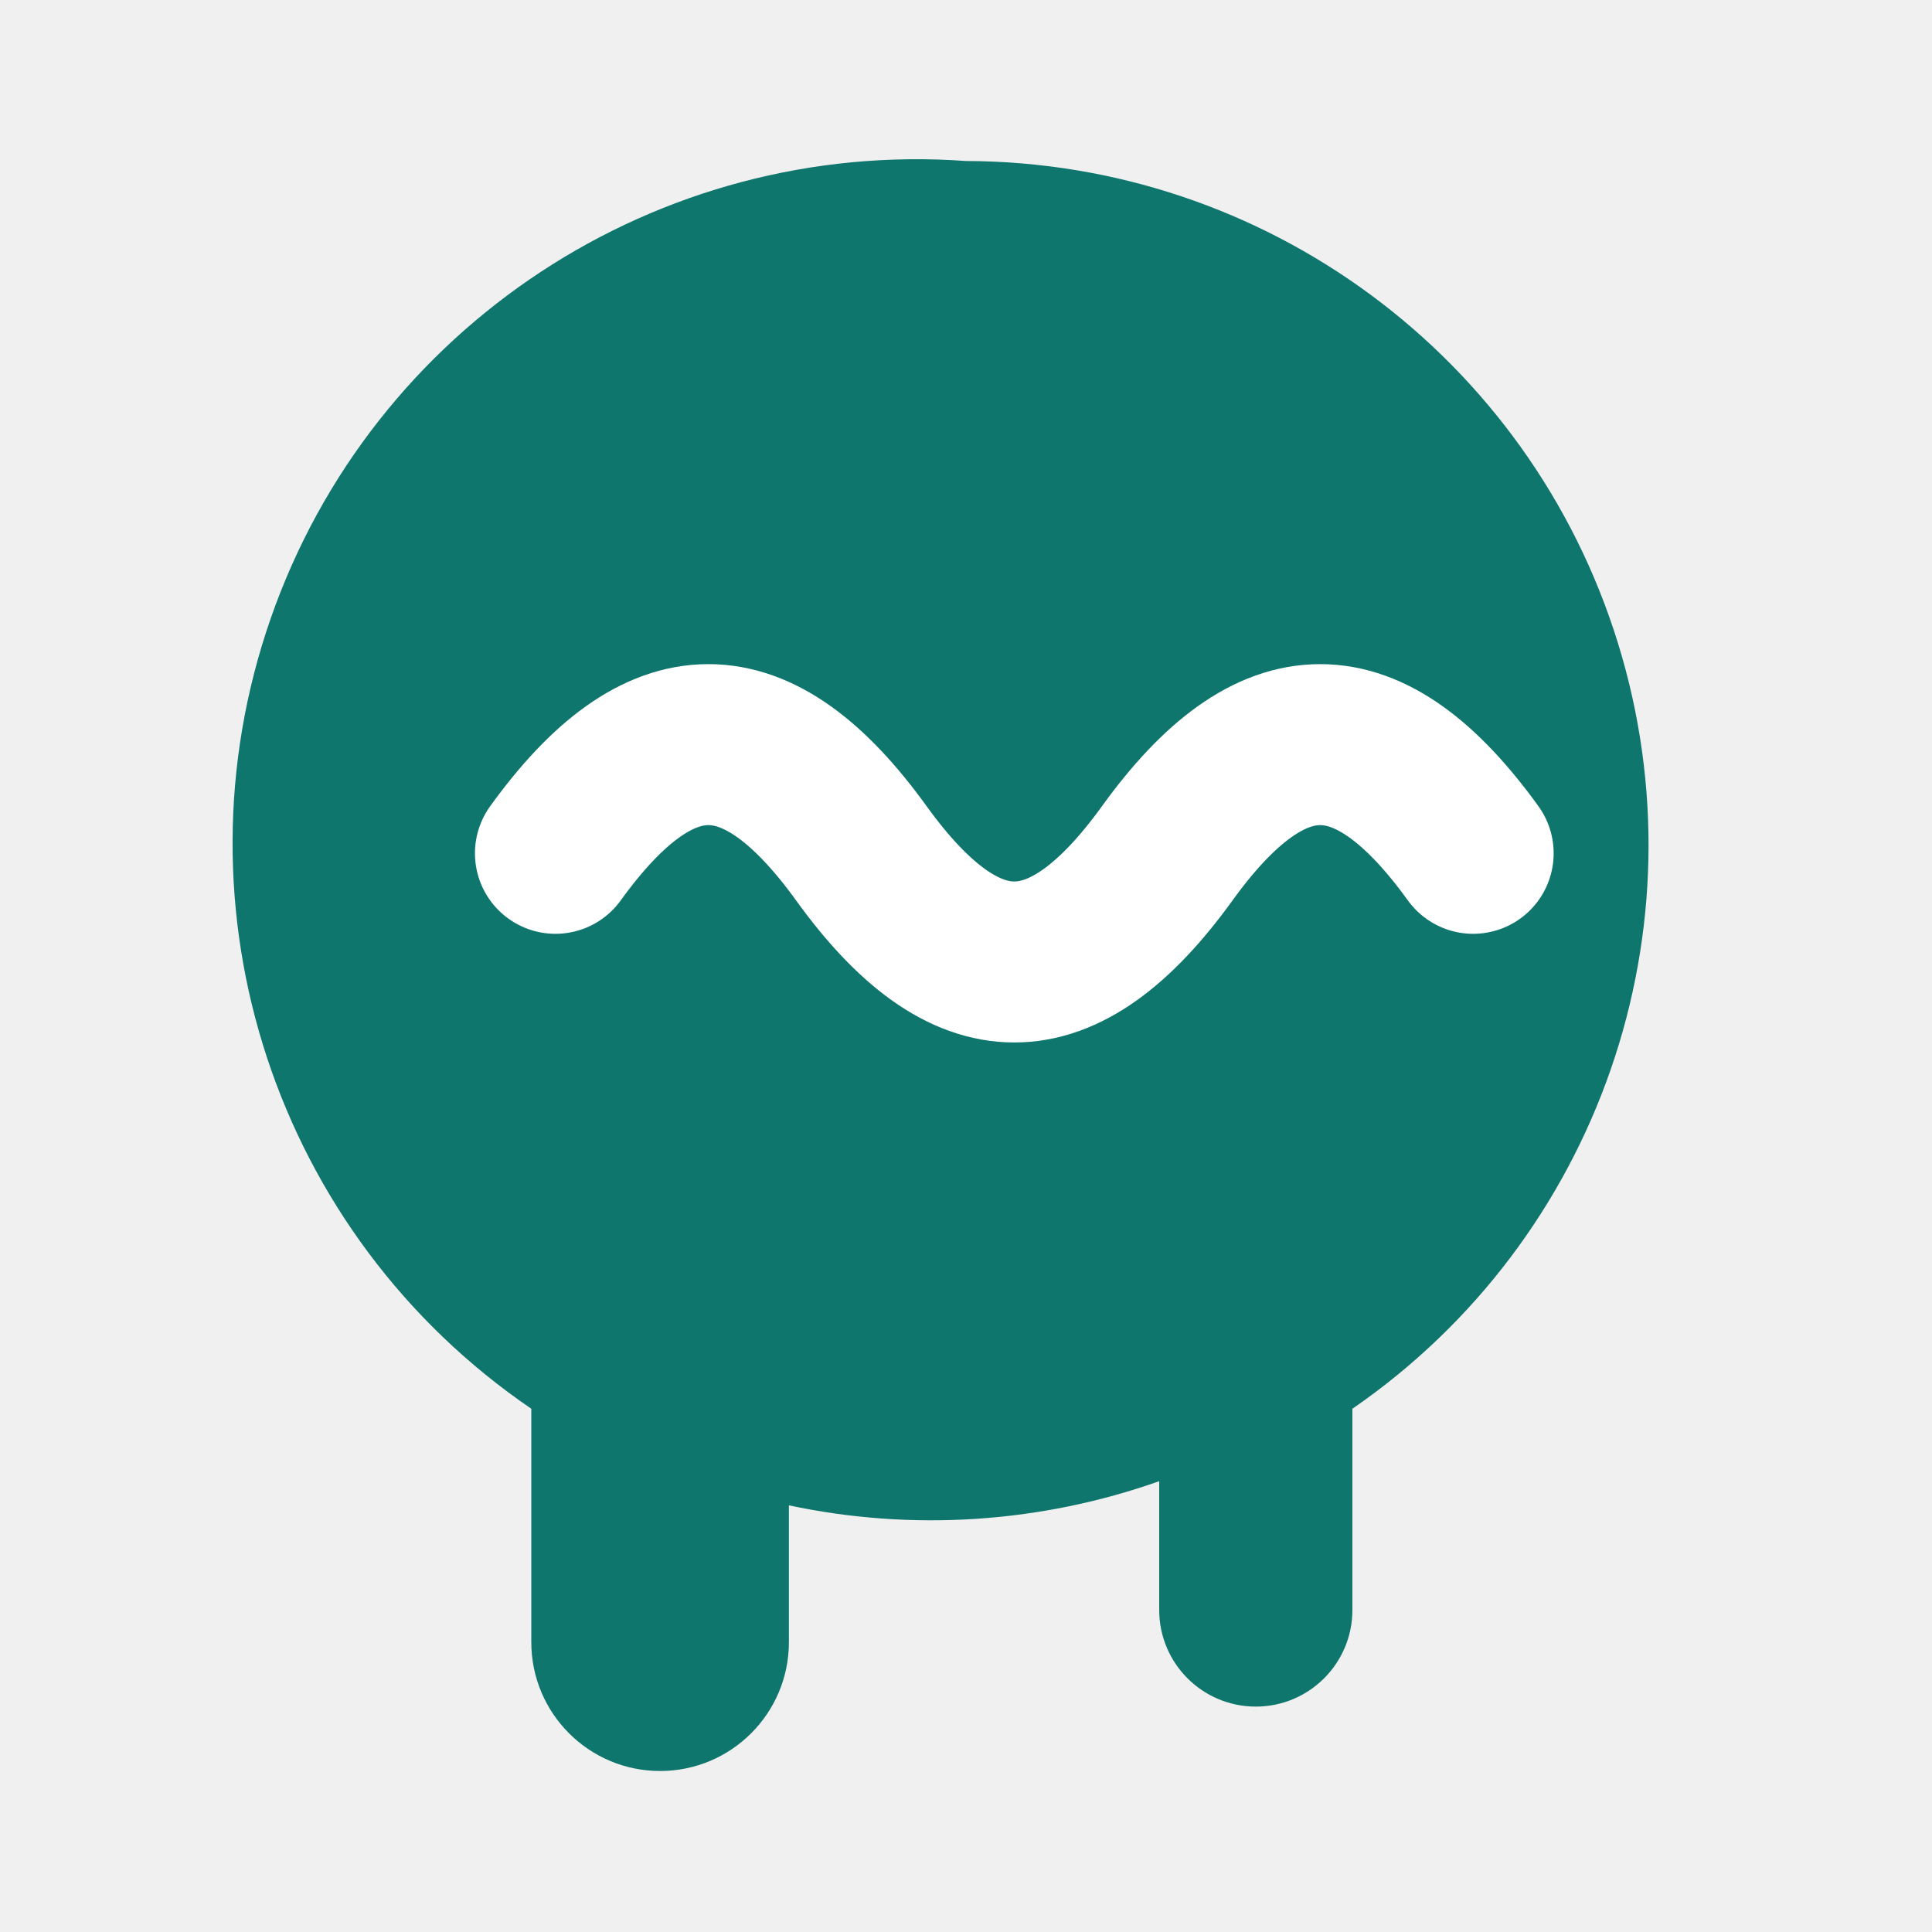
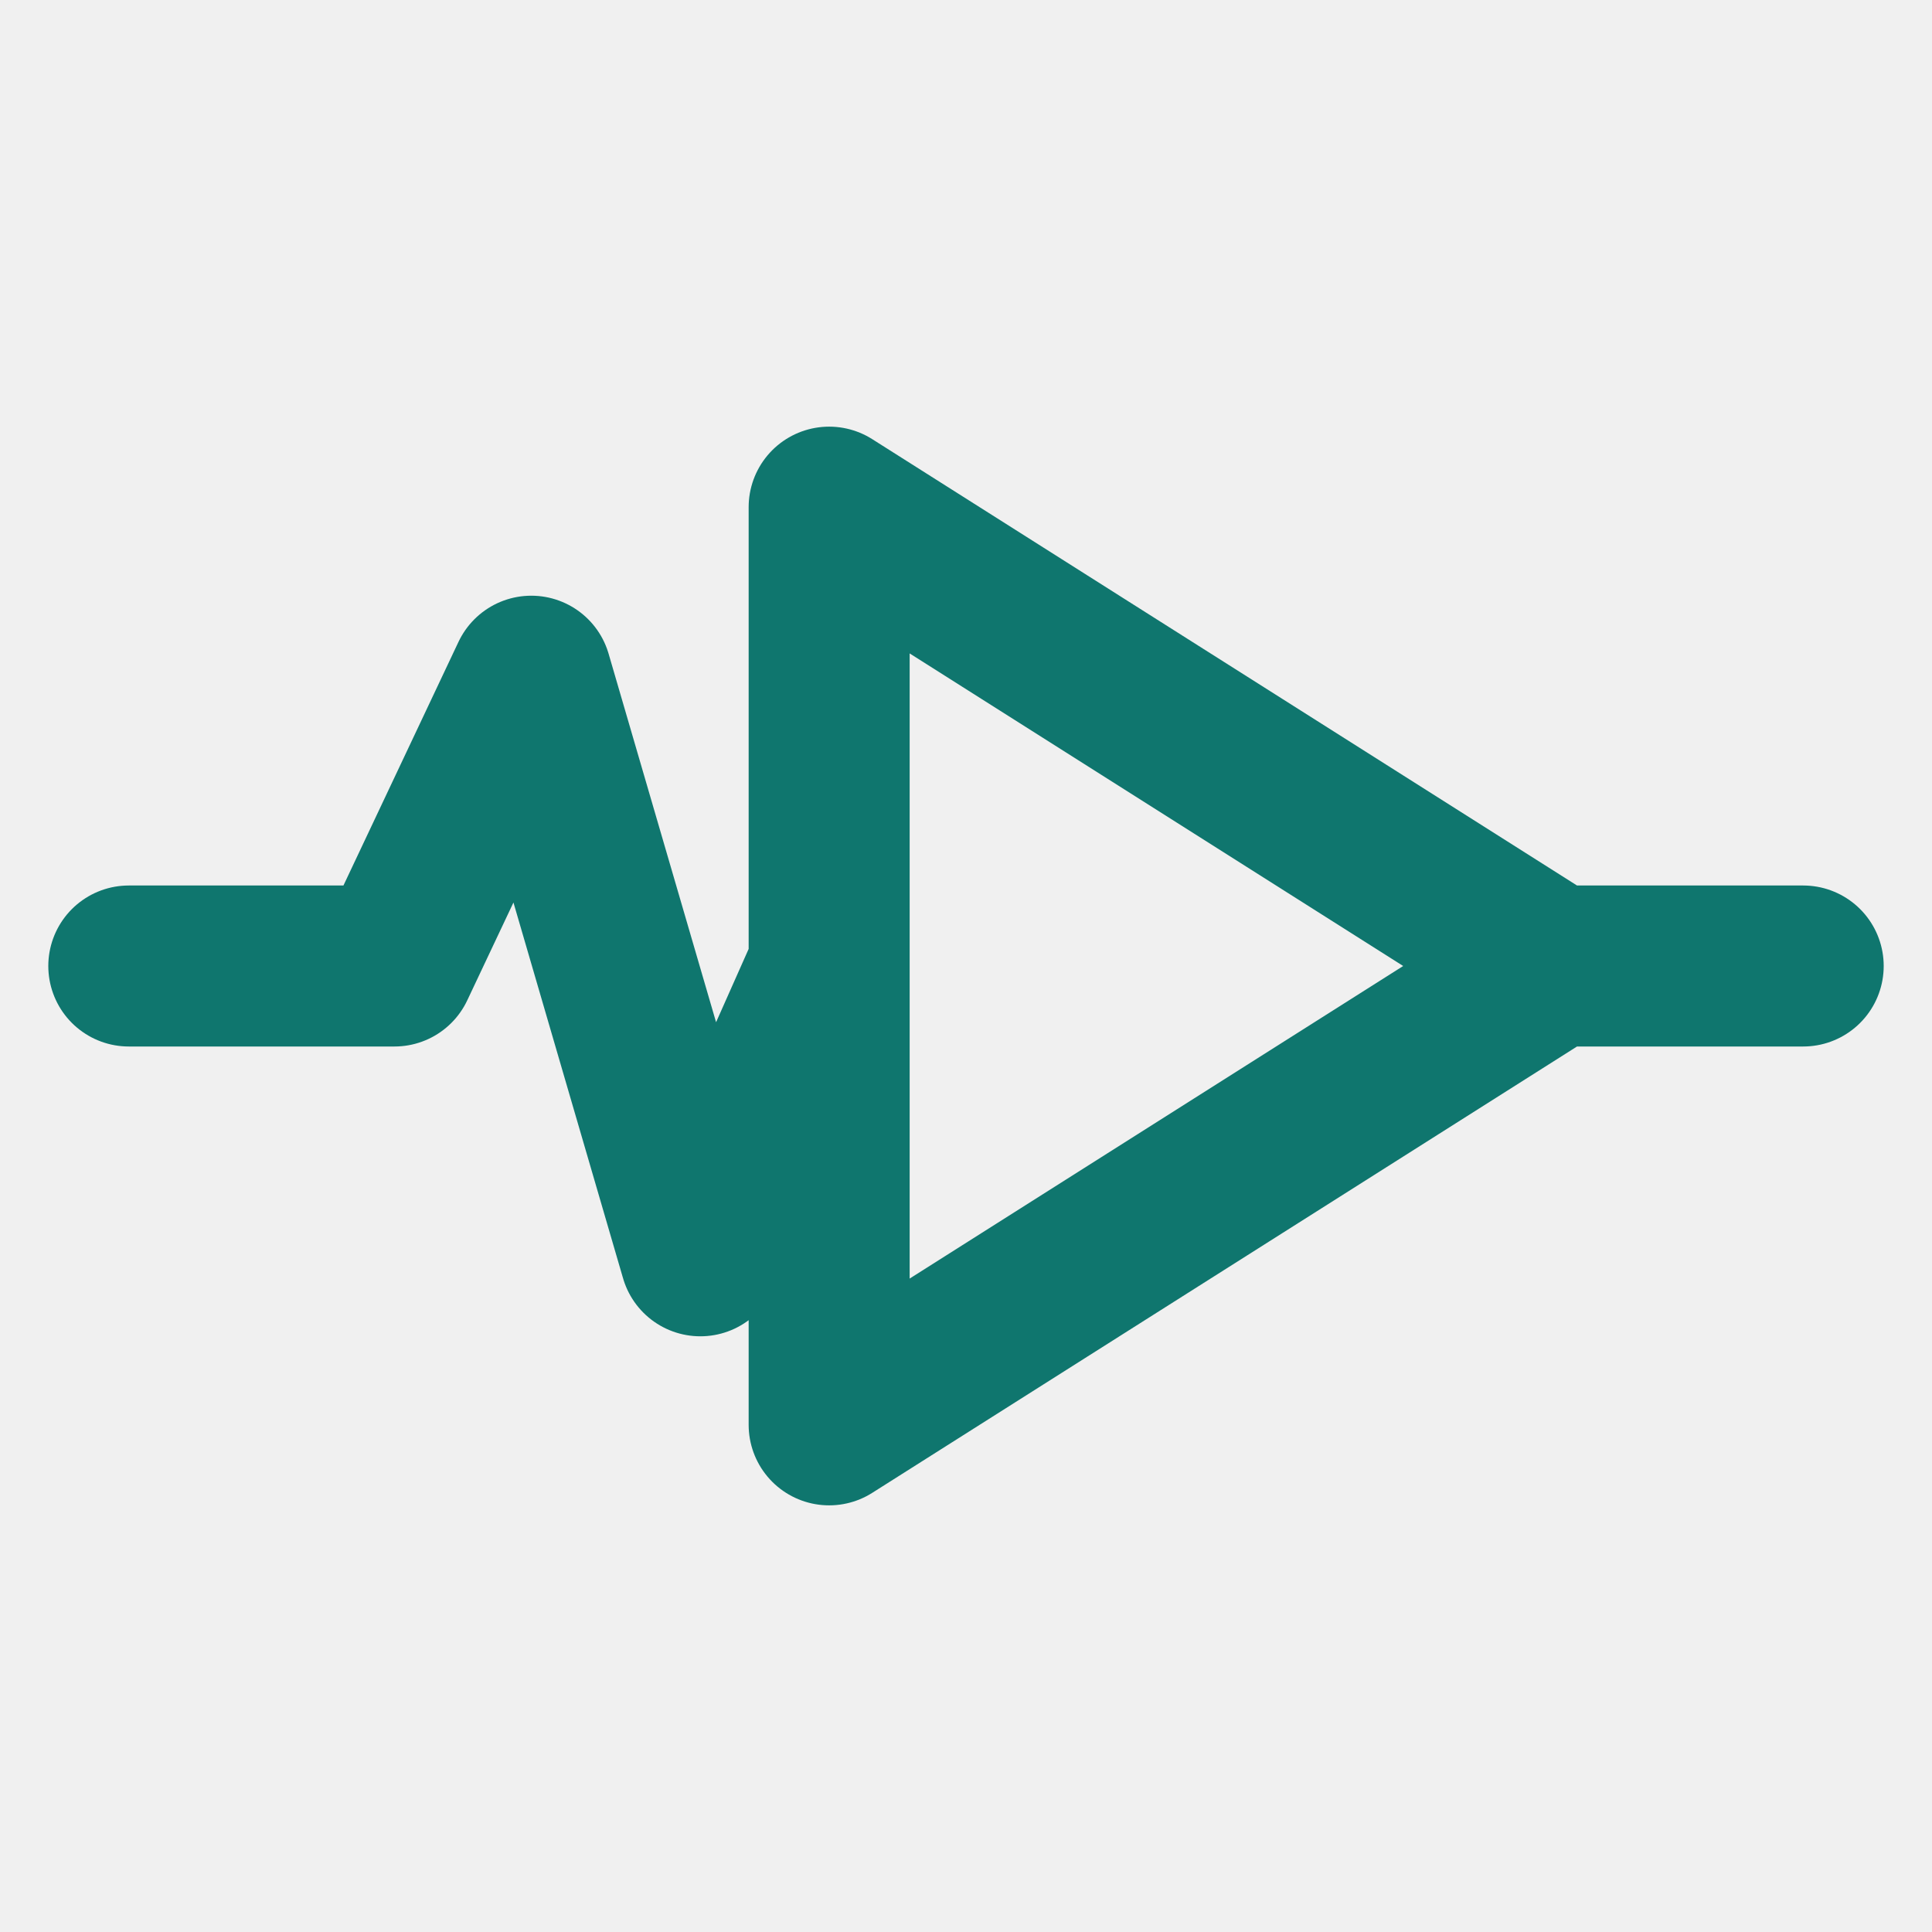
<svg xmlns="http://www.w3.org/2000/svg" width="240" height="240" viewBox="0 0 24 24">
-   <path d="M12 2a8.5 8.5 0 0 1 4.8 15.5V20a1.2 1.2 0 0 1-2.4 0v-1.6a8.5 8.5 0 0 1-4.6.3v1.7a1.6 1.6 0 0 1-3.2 0v-2.9A8.5 8.5 0 0 1 12 2z" fill="#0f766e" />
-   <path d="M6.9 10.6c1.3-1.8 2.5-1.8 3.8 0s2.5 1.8 3.8 0 2.5-1.8 3.8 0" fill="none" stroke="#fff" stroke-width="2" stroke-linecap="round" />
+   <path d="M1.6 12h3.3l1.7-3.6 2.1 7.2 1.6-3.6M10.3 6.3v11.4l9-5.7zM19.3 12h3.1" fill="none" stroke="#0f766e" stroke-width="2" stroke-linecap="round" stroke-linejoin="round" />
</svg>
